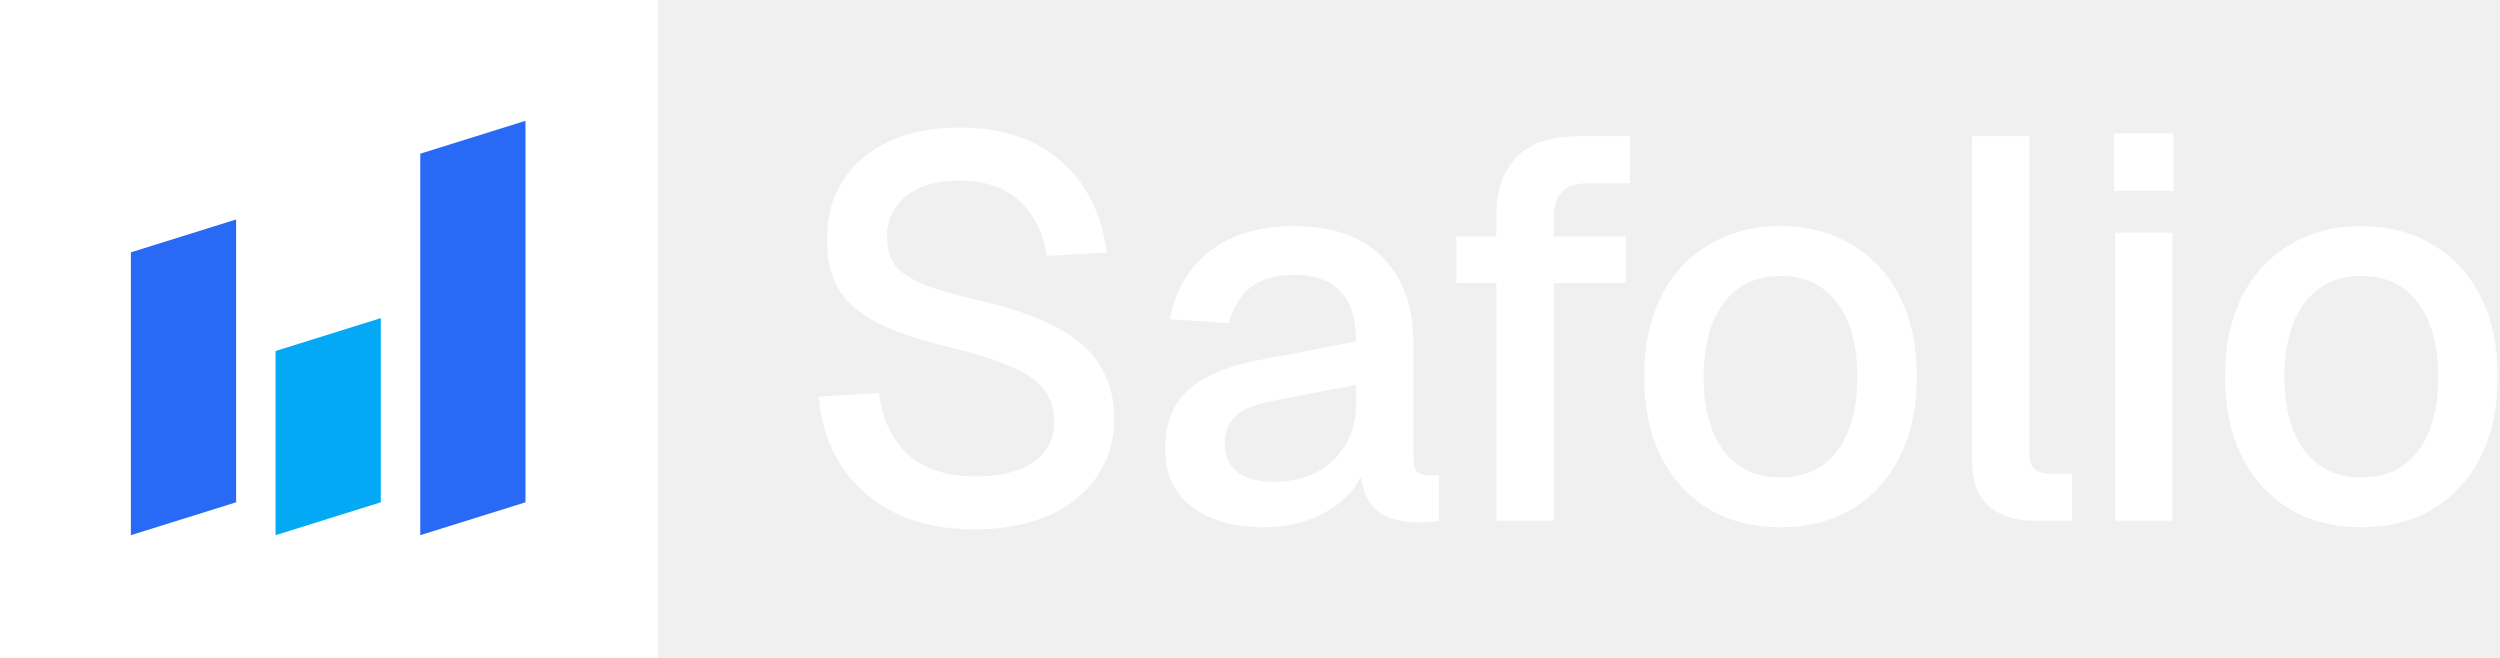
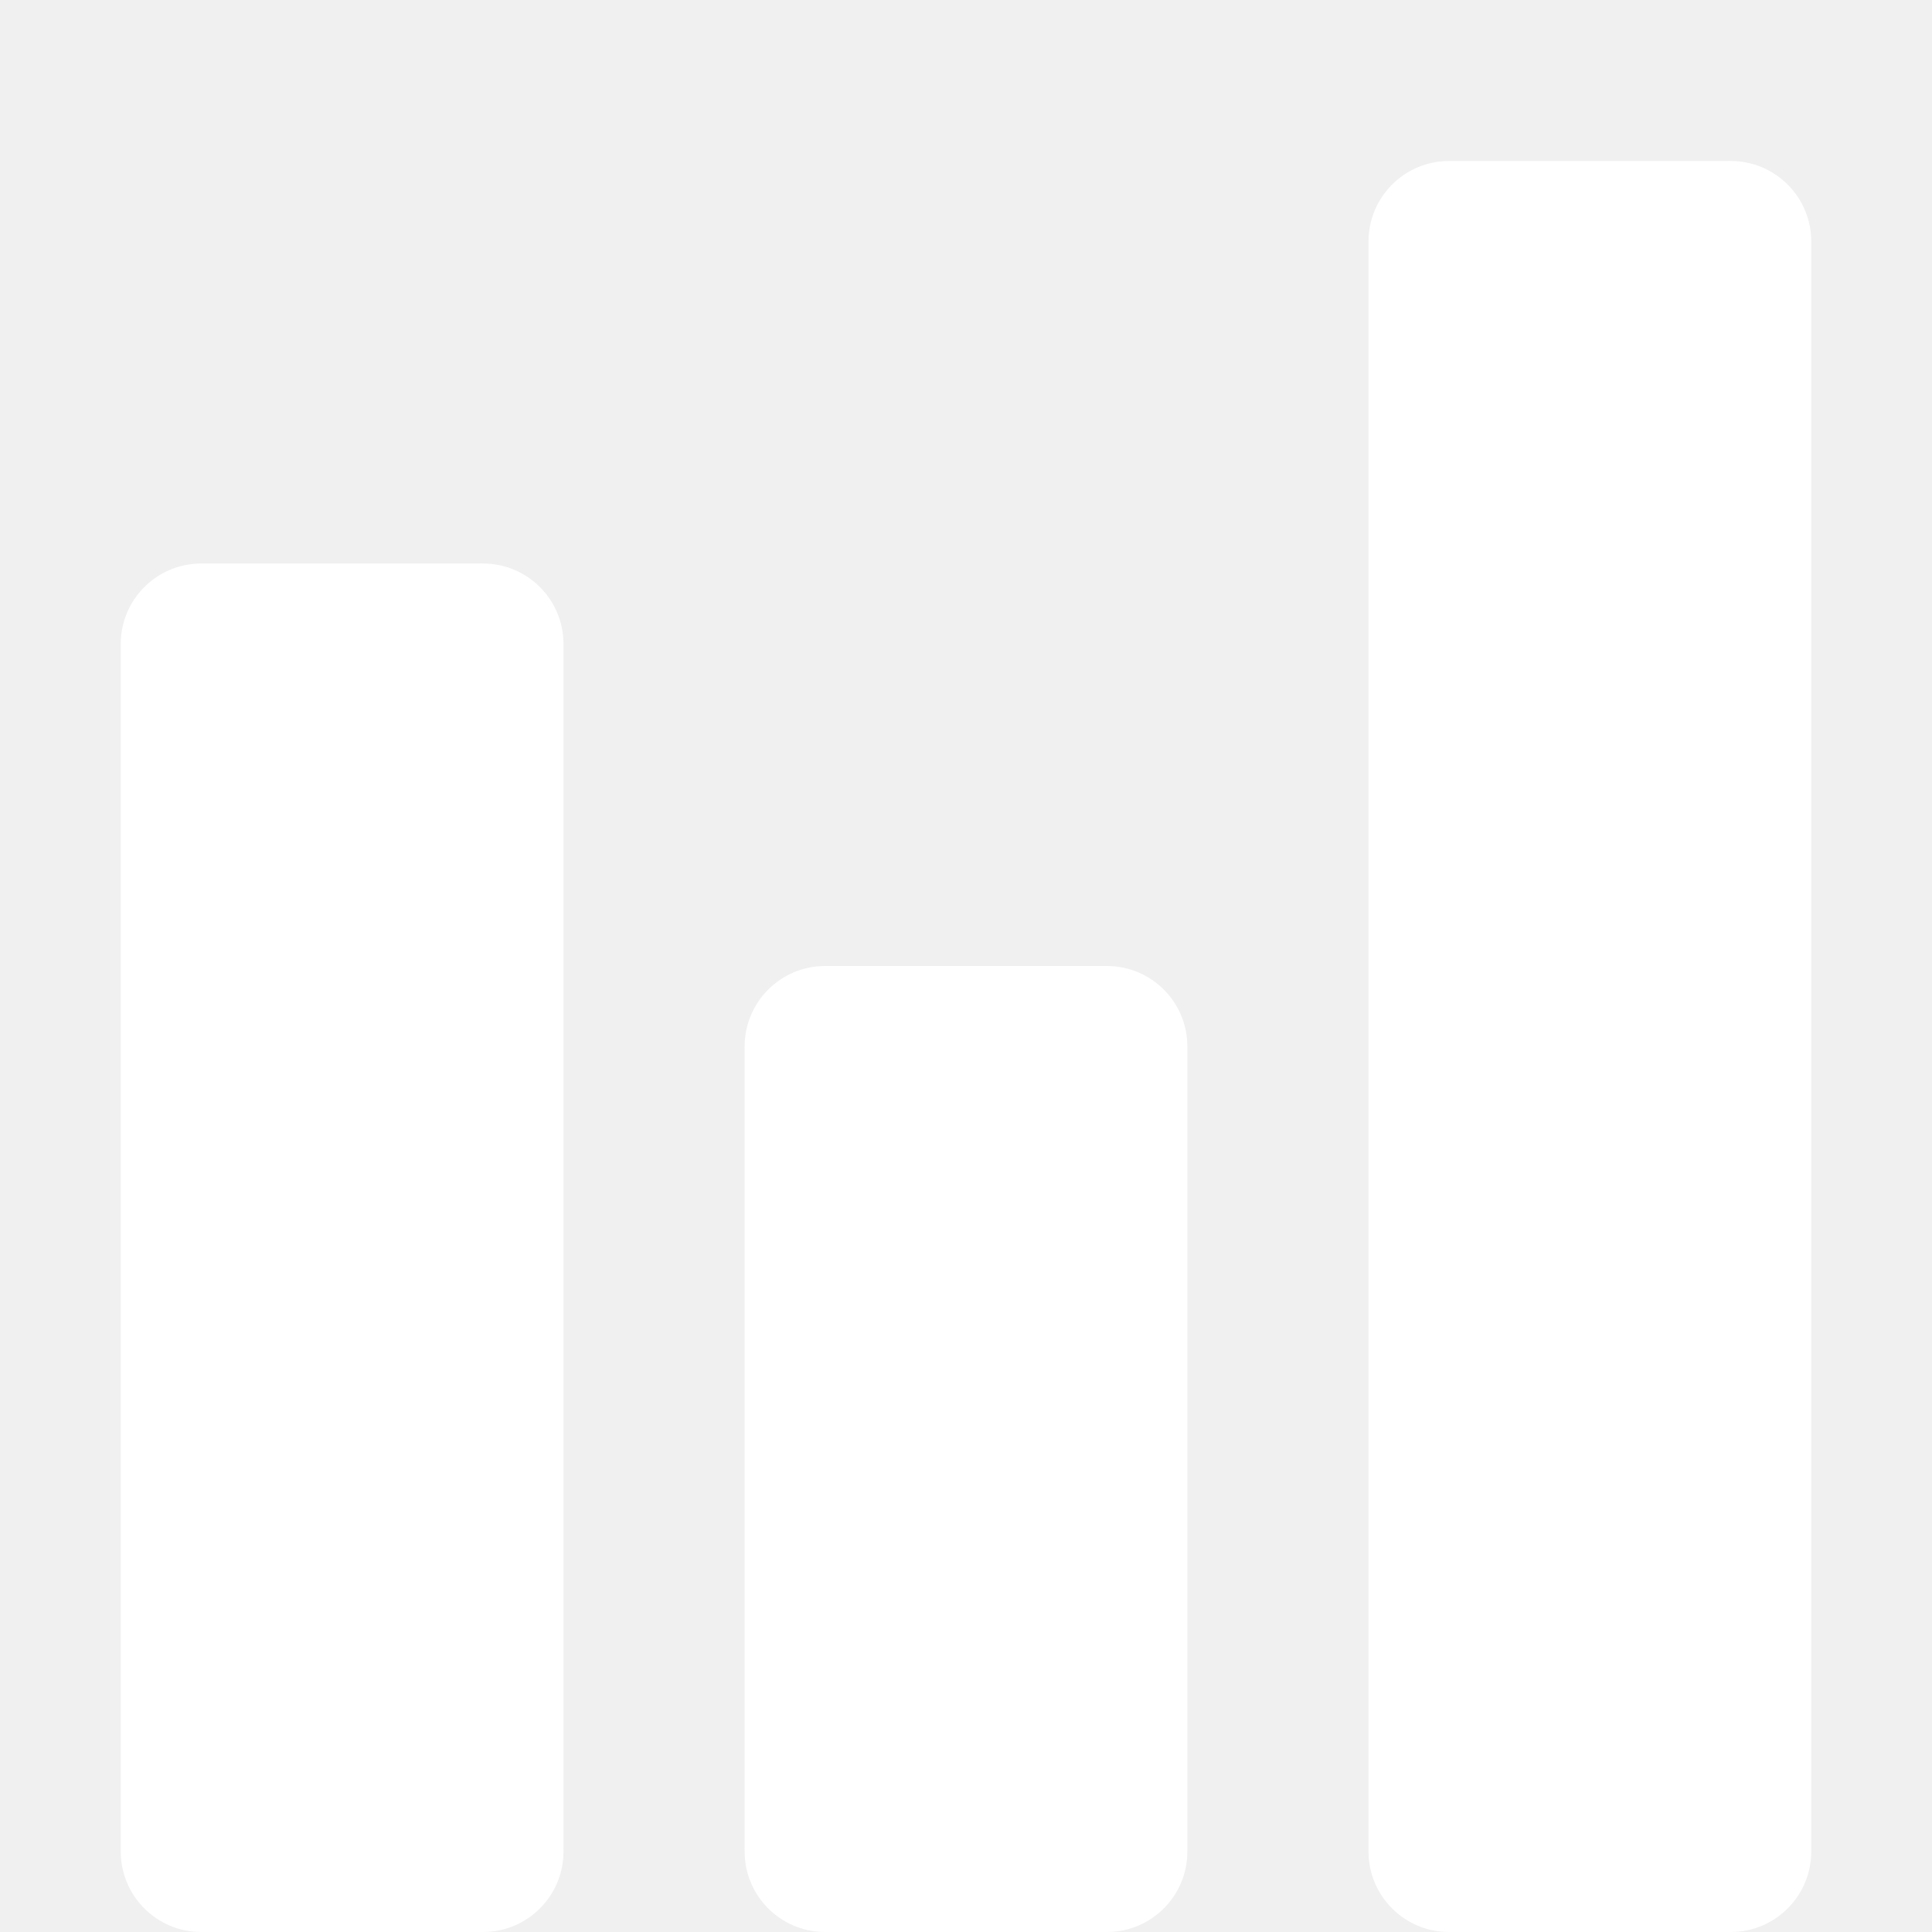
- <svg xmlns="http://www.w3.org/2000/svg" width="745" height="196" viewBox="0 0 745 196" fill="none">
-   <path d="M286.081 38C294.788 38 302.259 39.617 308.493 42.845C314.727 46.073 319.619 50.483 323.166 56.078C326.713 61.674 328.919 68.078 329.779 75.288L311.879 76.256C311.019 69.692 308.387 64.309 303.98 60.112C299.681 55.916 293.606 53.819 285.76 53.819C279.096 53.819 273.828 55.38 269.958 58.5C266.196 61.513 264.315 65.55 264.315 70.607C264.316 73.942 265.067 76.686 266.571 78.838C268.184 80.99 270.981 82.928 274.958 84.649C279.042 86.263 284.793 87.932 292.208 89.653C302.097 91.913 309.946 94.71 315.75 98.046C321.554 101.274 325.692 105.097 328.164 109.509C330.743 113.92 332.033 118.924 332.033 124.52C332.033 131.298 330.26 137.215 326.714 142.272C323.274 147.222 318.437 151.045 312.202 153.735C305.968 156.425 298.712 157.77 290.437 157.771C281.3 157.77 273.343 156.102 266.571 152.767C259.907 149.431 254.639 144.802 250.77 138.884C246.9 132.966 244.645 126.078 244 118.223L261.896 117.093C262.971 125.055 265.872 131.191 270.602 135.495C275.438 139.799 282.158 141.952 290.757 141.952C298.173 141.952 303.925 140.553 308.01 137.756C312.094 134.958 314.137 130.868 314.138 125.488C314.138 122.26 313.33 119.406 311.718 116.932C310.213 114.35 307.257 112.037 302.851 109.993C298.551 107.841 292.209 105.74 283.825 103.695C274.689 101.543 267.378 99.123 261.896 96.433C256.415 93.635 252.434 90.245 249.962 86.264C247.597 82.175 246.418 77.169 246.418 71.251C246.418 64.687 247.976 58.929 251.093 53.98C254.317 48.922 258.886 44.995 264.798 42.197C270.71 39.4 277.805 38 286.081 38ZM385.585 67.378C397.193 67.378 406.007 70.5 412.026 76.741C418.153 82.875 421.22 91.537 421.22 102.728V136.139C421.22 138.183 421.542 139.638 422.187 140.499C422.939 141.252 424.123 141.629 425.734 141.629H428.797V155.188C427.292 155.51 425.196 155.672 422.51 155.672C417.674 155.672 413.802 154.65 410.9 152.606C407.998 150.562 406.225 147.009 405.58 141.952C403.43 146.471 399.719 150.13 394.452 152.928C389.186 155.725 383.219 157.124 376.556 157.124C367.634 157.124 360.485 155.08 355.11 150.991C349.843 146.902 347.209 141.144 347.209 133.719C347.209 126.402 349.413 120.644 353.819 116.447C358.334 112.251 365.269 109.238 374.62 107.408L404.126 101.759C404.126 88.524 397.946 81.907 385.585 81.906C380.103 81.906 375.801 83.143 372.684 85.618C369.567 88.093 367.419 91.645 366.236 96.27L348.66 95.142C350.273 86.533 354.252 79.754 360.594 74.804C367.043 69.854 375.374 67.378 385.585 67.378ZM530.583 67.378C538.752 67.378 545.903 69.261 552.03 73.027C558.156 76.686 562.886 81.852 566.218 88.523C569.55 95.195 571.217 103.107 571.217 112.254C571.216 121.399 569.55 129.309 566.218 135.98C562.886 142.651 558.156 147.87 552.03 151.636C545.903 155.294 538.752 157.124 530.583 157.124C522.414 157.124 515.264 155.294 509.138 151.636C503.011 147.87 498.282 142.651 494.95 135.98C491.618 129.309 489.951 121.4 489.95 112.254C489.95 103.107 491.618 95.195 494.95 88.523C498.282 81.852 503.011 76.686 509.138 73.027C515.265 69.261 522.414 67.378 530.583 67.378ZM703.679 67.378C711.847 67.378 718.995 69.262 725.121 73.027C731.248 76.686 735.981 81.852 739.313 88.523C742.645 95.195 744.31 103.108 744.31 112.254C744.309 121.399 742.645 129.309 739.313 135.98C735.981 142.652 731.248 147.87 725.121 151.636C718.995 155.294 711.847 157.124 703.679 157.124C695.51 157.124 688.361 155.294 682.234 151.636C676.108 147.87 671.374 142.652 668.042 135.98C664.71 129.309 663.046 121.399 663.046 112.254C663.046 103.108 664.71 95.195 668.042 88.523C671.374 81.852 676.107 76.686 682.234 73.027C688.361 69.262 695.51 67.378 703.679 67.378ZM485.739 54.627H472.841C466.285 54.627 463.006 58.016 463.006 64.794V70.443H484.451V84.326H463.006V155.188H445.914V84.326H433.981V70.443H445.914V63.826C445.914 56.725 447.901 51.074 451.878 46.878C455.855 42.681 462.092 40.583 470.584 40.583H485.739V54.627ZM604.758 135.334C604.758 139.207 606.744 141.144 610.72 141.145H617.494V155.188H606.368C600.672 155.187 596.104 153.734 592.664 150.829C589.332 147.924 587.664 143.295 587.664 136.946V40.583H604.758V135.334ZM647.39 155.188H630.299V69.314H647.39V155.188ZM378.974 119.516C373.814 120.484 370.158 122.044 368.008 124.196C365.966 126.241 364.946 128.879 364.946 132.106C364.947 135.764 366.183 138.616 368.654 140.66C371.234 142.597 374.781 143.564 379.295 143.564C387.034 143.564 393.108 141.358 397.515 136.946C401.922 132.534 404.126 126.938 404.126 120.159V114.673L378.974 119.516ZM530.583 82.23C523.382 82.23 517.739 84.919 513.654 90.299C509.677 95.572 507.688 102.892 507.688 112.254C507.688 121.722 509.677 129.094 513.654 134.366C517.739 139.638 523.382 142.272 530.583 142.272C537.892 142.272 543.538 139.638 547.515 134.366C551.491 129.094 553.481 121.722 553.481 112.254C553.481 102.892 551.491 95.572 547.515 90.299C543.538 84.919 537.892 82.23 530.583 82.23ZM703.679 82.23C696.477 82.23 690.831 84.919 686.746 90.299C682.769 95.572 680.783 102.893 680.783 112.254C680.784 121.722 682.769 129.094 686.746 134.366C690.831 139.639 696.477 142.272 703.679 142.272C710.987 142.272 716.631 139.638 720.608 134.366C724.585 129.094 726.572 121.722 726.572 112.254C726.572 102.893 724.585 95.572 720.608 90.299C716.631 84.919 710.987 82.23 703.679 82.23ZM647.714 56.885H629.976V39.775H647.714V56.885Z" fill="white" />
-   <path d="M196 196H0V0H196V196Z" fill="white" />
-   <path d="M70.359 149.681L39 159.48V75.2L70.359 65.4V149.681ZM156.6 149.681L125.24 159.48V45.8L156.6 36V149.681Z" fill="#2869F5" />
-   <path d="M82.12 104.6L113.48 94.8V149.68L82.12 159.48V104.6Z" fill="#03A9F4" />
+ <svg xmlns="http://www.w3.org/2000/svg" viewBox="0 0 96 96" width="96" height="96" role="img" aria-label="Safolio">
+   <rect x="6" y="28" width="22" height="68" rx="4" fill="#FFFFFF" />
+   <rect x="37" y="48" width="22" height="48" rx="4" fill="#FFFFFF" />
+   <rect x="68" y="8" width="22" height="88" rx="4" fill="#FFFFFF" />
</svg>
